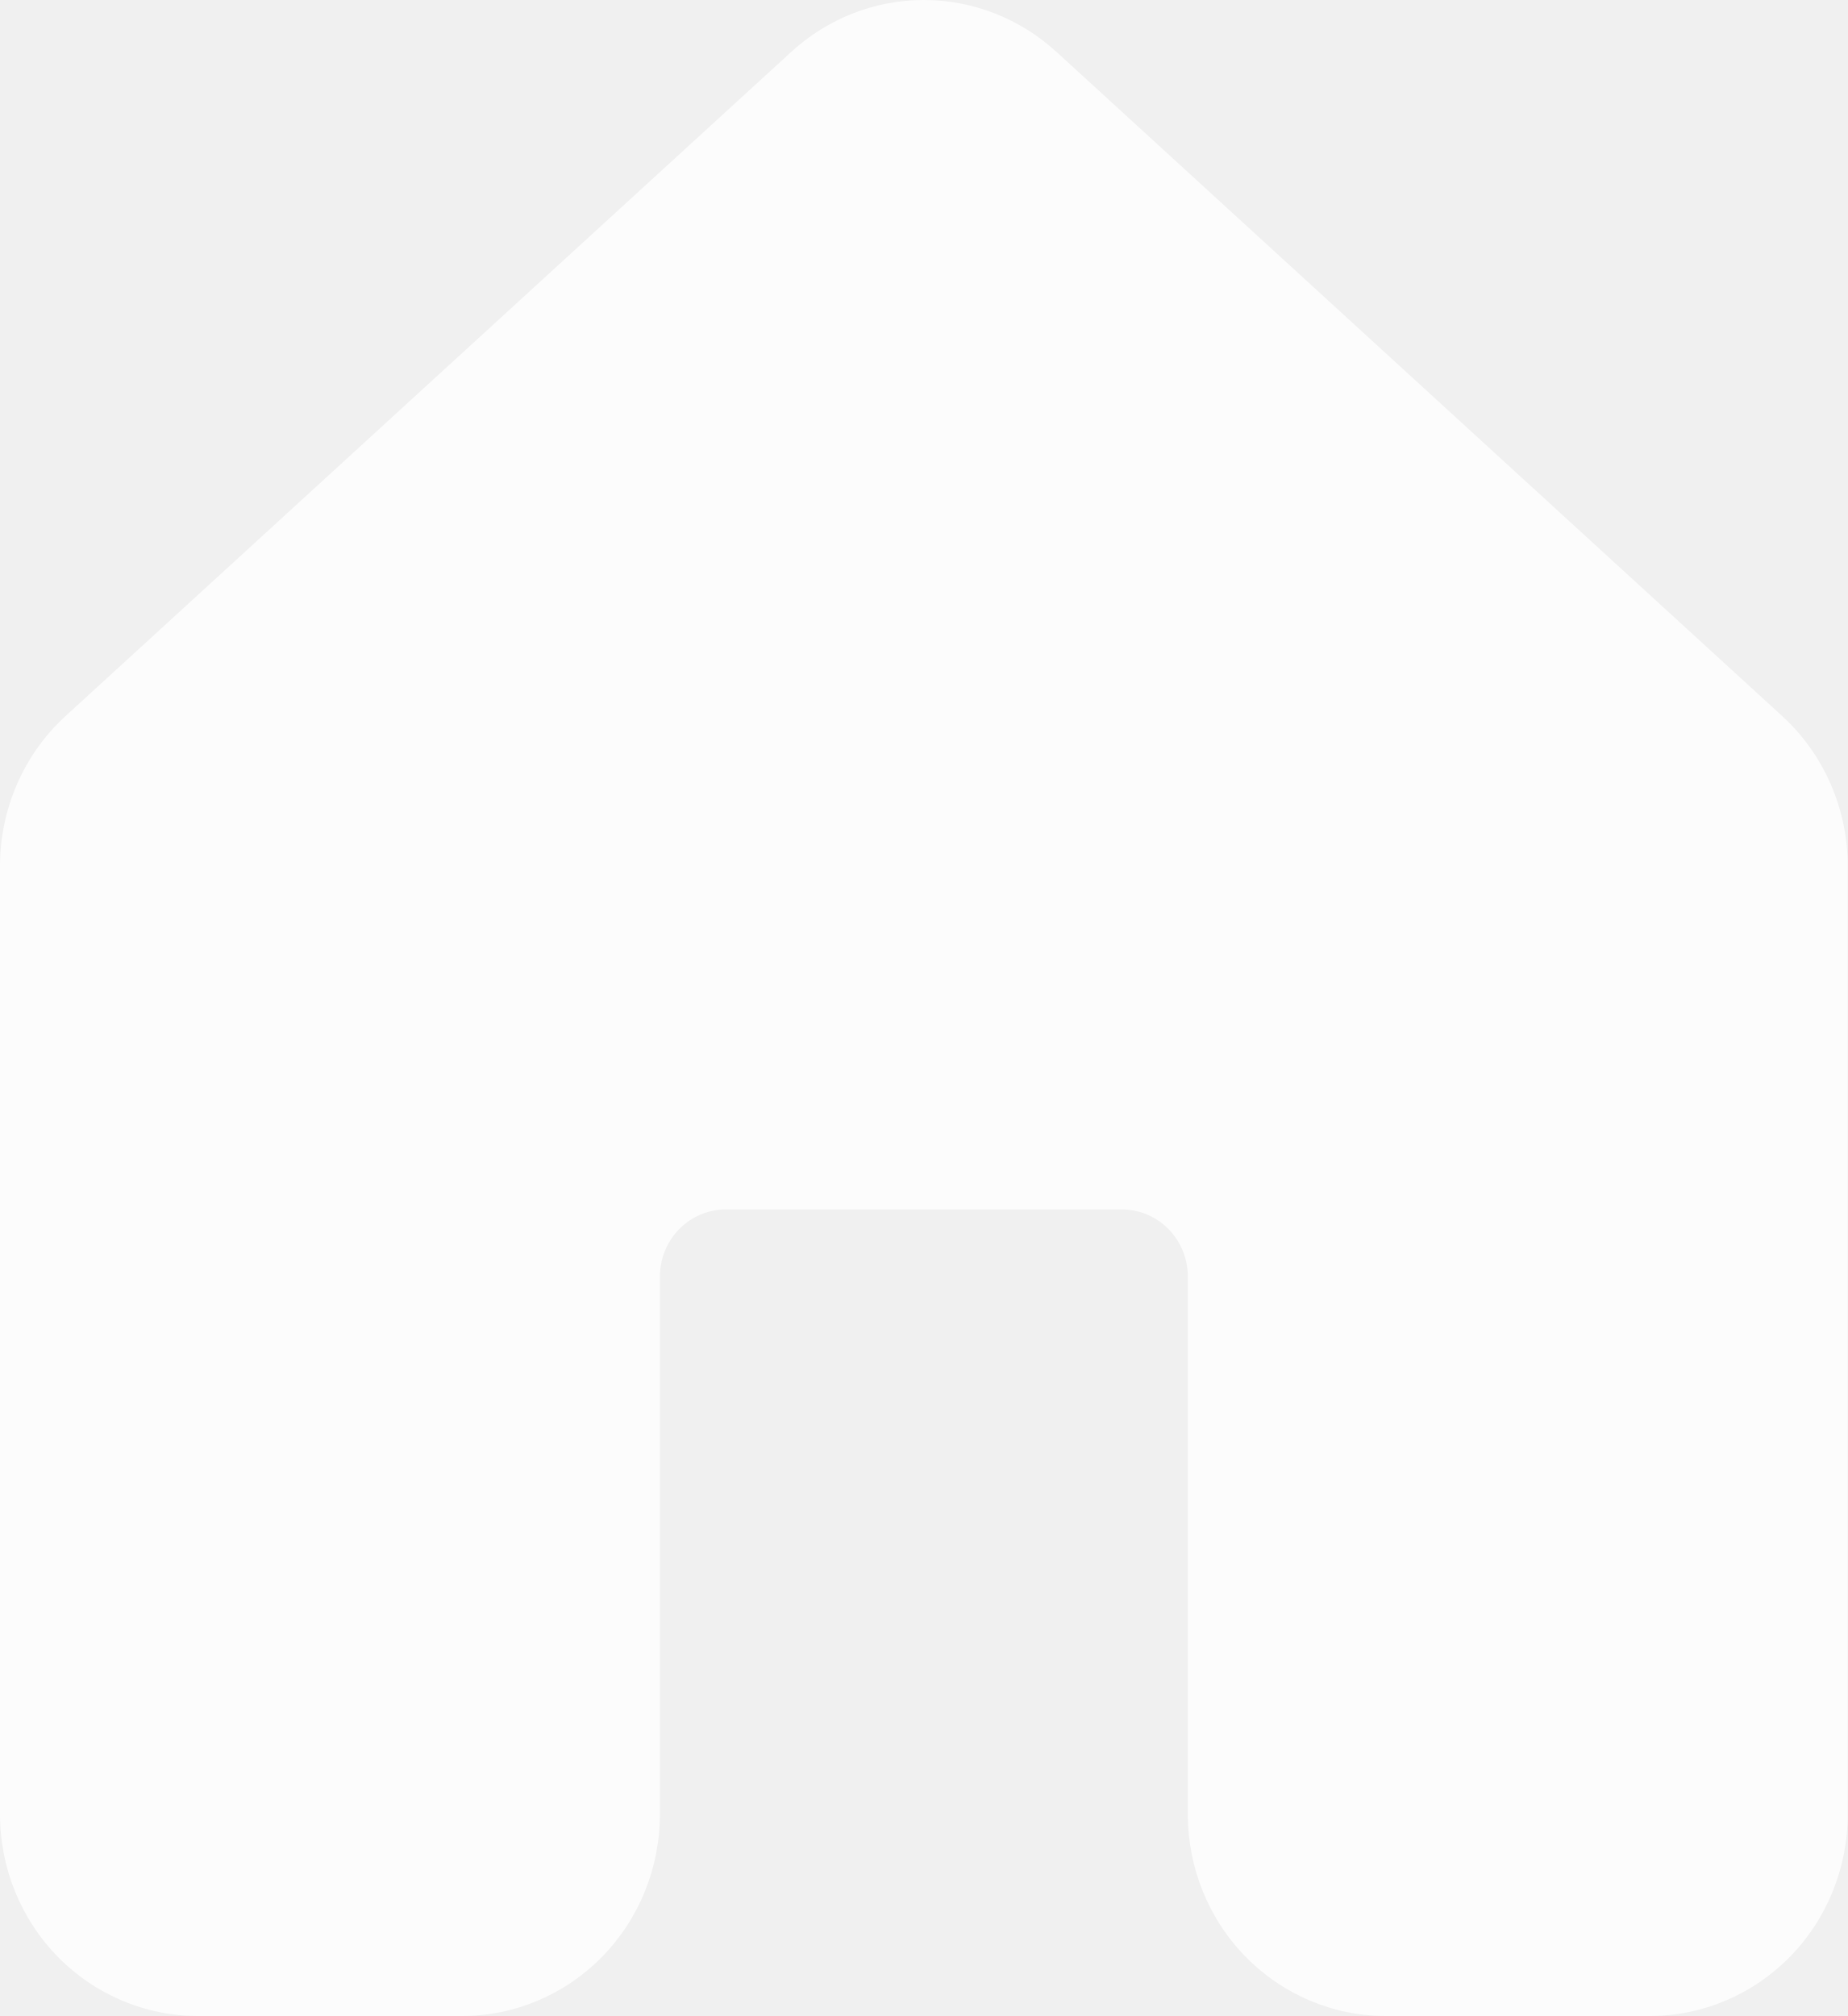
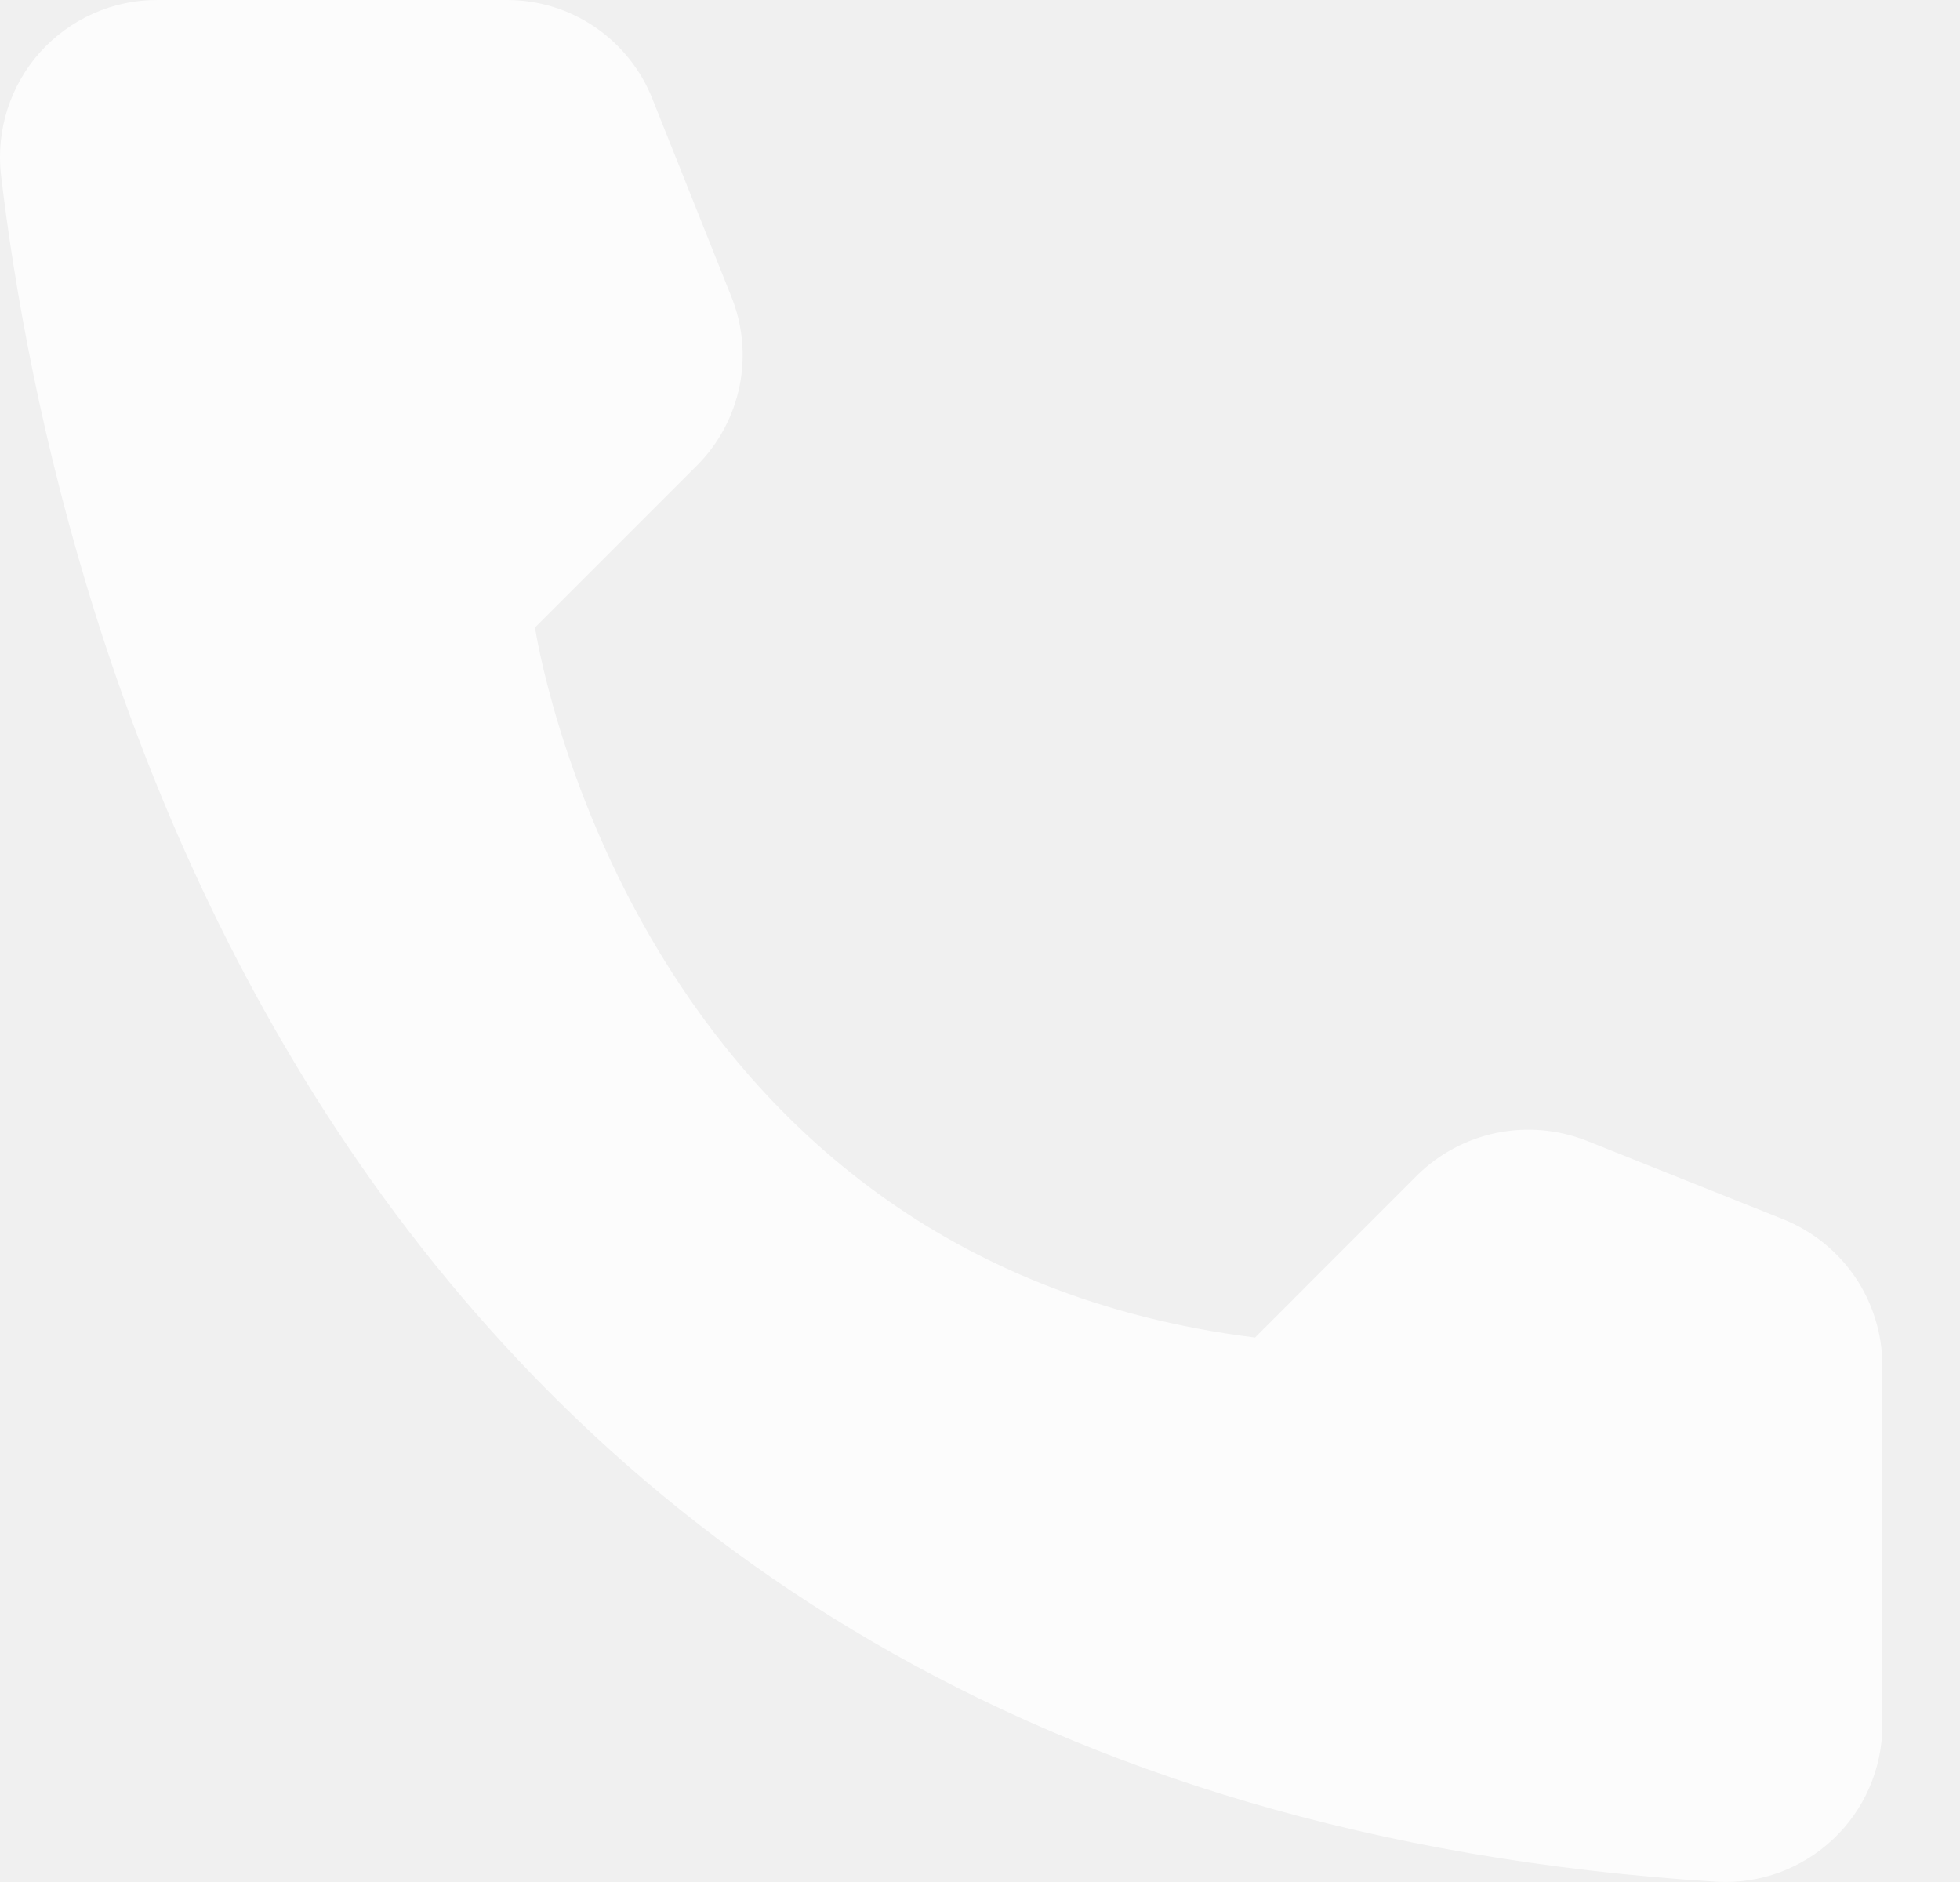
- <svg xmlns="http://www.w3.org/2000/svg" width="22" height="24" viewBox="0 0 22 24" fill="none">
-   <path d="M12.575 0.615C12.142 0.219 11.581 0 10.999 0C10.418 0 9.857 0.219 9.424 0.615L0.781 8.524C0.535 8.749 0.339 9.024 0.204 9.332C0.07 9.639 7.56766e-05 9.972 0 10.309V21.599C0 22.236 0.248 22.847 0.69 23.297C1.132 23.747 1.732 24 2.357 24H5.5C6.125 24 6.725 23.747 7.167 23.297C7.609 22.847 7.857 22.236 7.857 21.599V15.198C7.857 14.986 7.94 14.782 8.087 14.632C8.235 14.482 8.434 14.398 8.643 14.398H13.357C13.566 14.398 13.765 14.482 13.913 14.632C14.06 14.782 14.143 14.986 14.143 15.198V21.599C14.143 22.236 14.391 22.847 14.833 23.297C15.275 23.747 15.875 24 16.5 24H19.643C20.268 24 20.868 23.747 21.31 23.297C21.752 22.847 22 22.236 22 21.599V10.309C22 9.972 21.93 9.639 21.796 9.332C21.661 9.024 21.465 8.749 21.219 8.524L12.576 0.615H12.575Z" fill="white" fill-opacity="0.8" />
+ <svg xmlns="http://www.w3.org/2000/svg" width="25" height="24" viewBox="0 0 25 24" fill="none">
+   <path d="M16.008 17.057L18.075 14.989C18.353 14.714 18.706 14.526 19.089 14.447C19.473 14.369 19.87 14.403 20.235 14.546L22.754 15.552C23.122 15.702 23.438 15.957 23.662 16.285C23.885 16.614 24.006 17.001 24.01 17.398V22.013C24.008 22.283 23.951 22.55 23.843 22.798C23.735 23.046 23.578 23.269 23.381 23.454C23.184 23.64 22.952 23.783 22.699 23.877C22.445 23.97 22.175 24.011 21.905 23.997C4.249 22.899 0.686 7.947 0.012 2.224C-0.019 1.943 0.01 1.659 0.096 1.39C0.183 1.121 0.325 0.873 0.514 0.663C0.704 0.453 0.935 0.285 1.194 0.171C1.452 0.056 1.732 -0.002 2.015 3.77211e-05H6.473C6.871 0.001 7.259 0.121 7.588 0.345C7.917 0.569 8.172 0.886 8.319 1.255L9.325 3.775C9.473 4.138 9.511 4.536 9.434 4.92C9.356 5.304 9.168 5.657 8.891 5.935L6.824 8.002C6.824 8.002 8.014 16.06 16.008 17.057Z" fill="white" fill-opacity="0.8" />
</svg>
